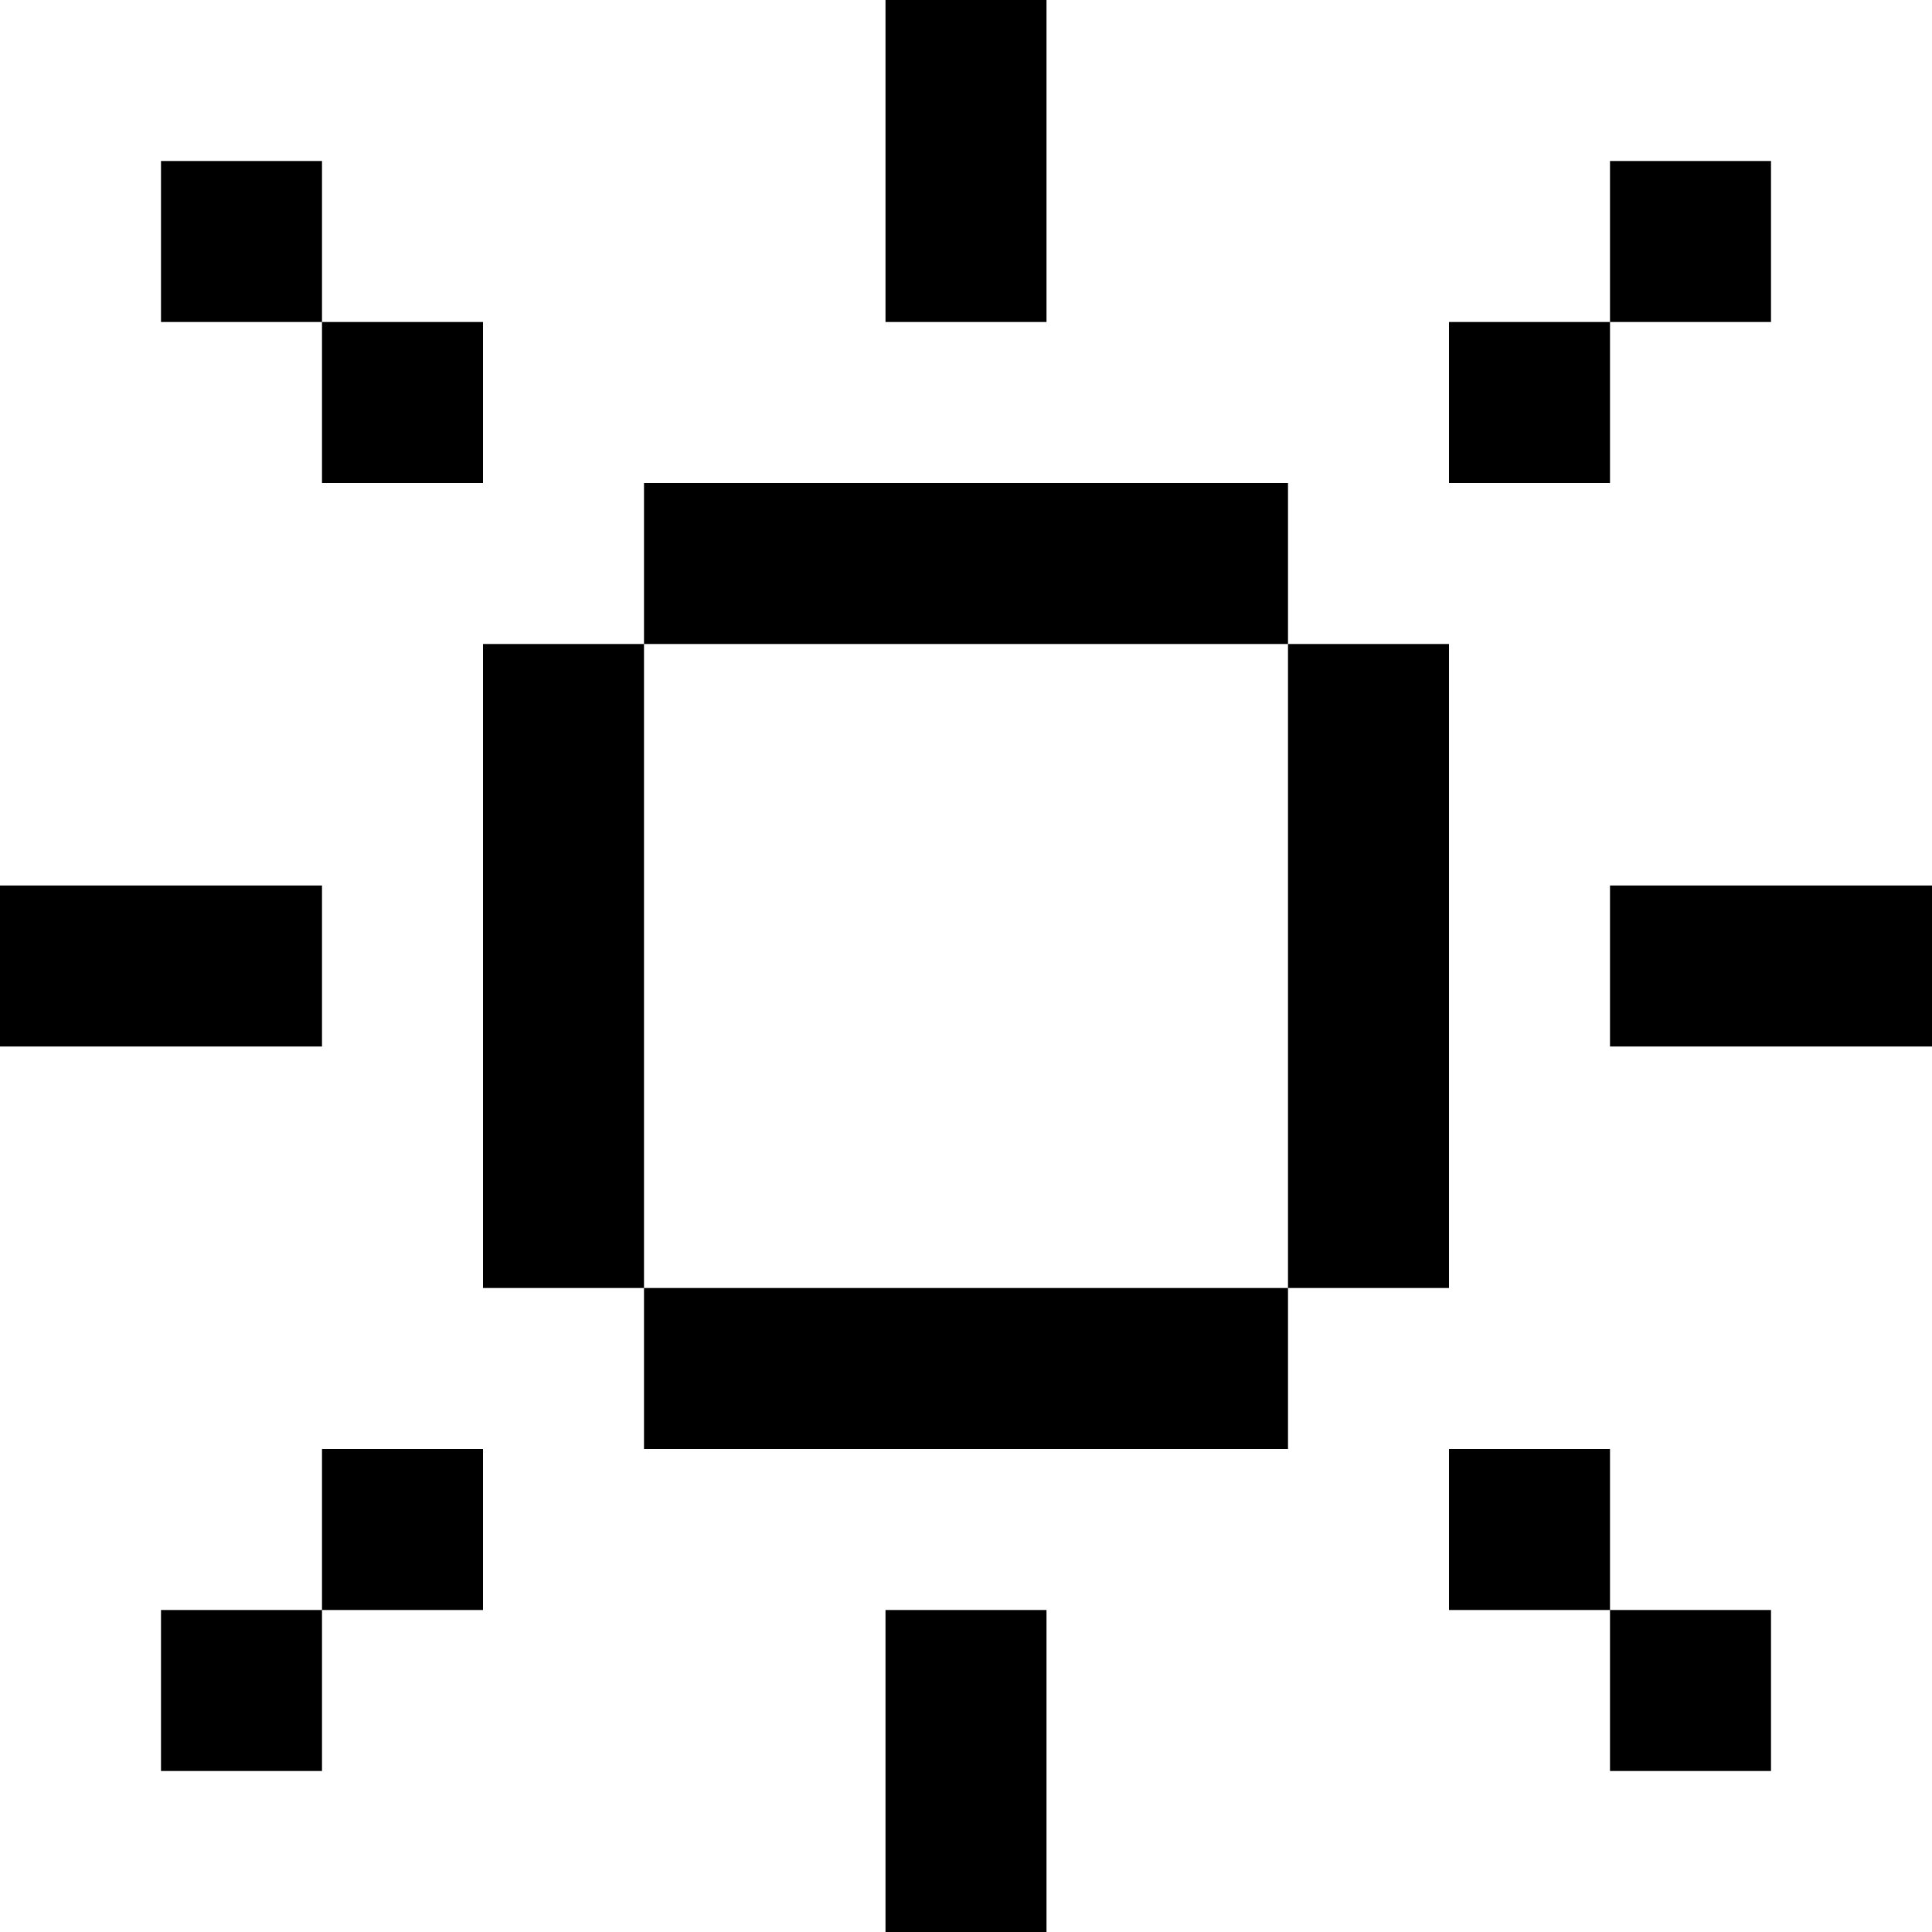
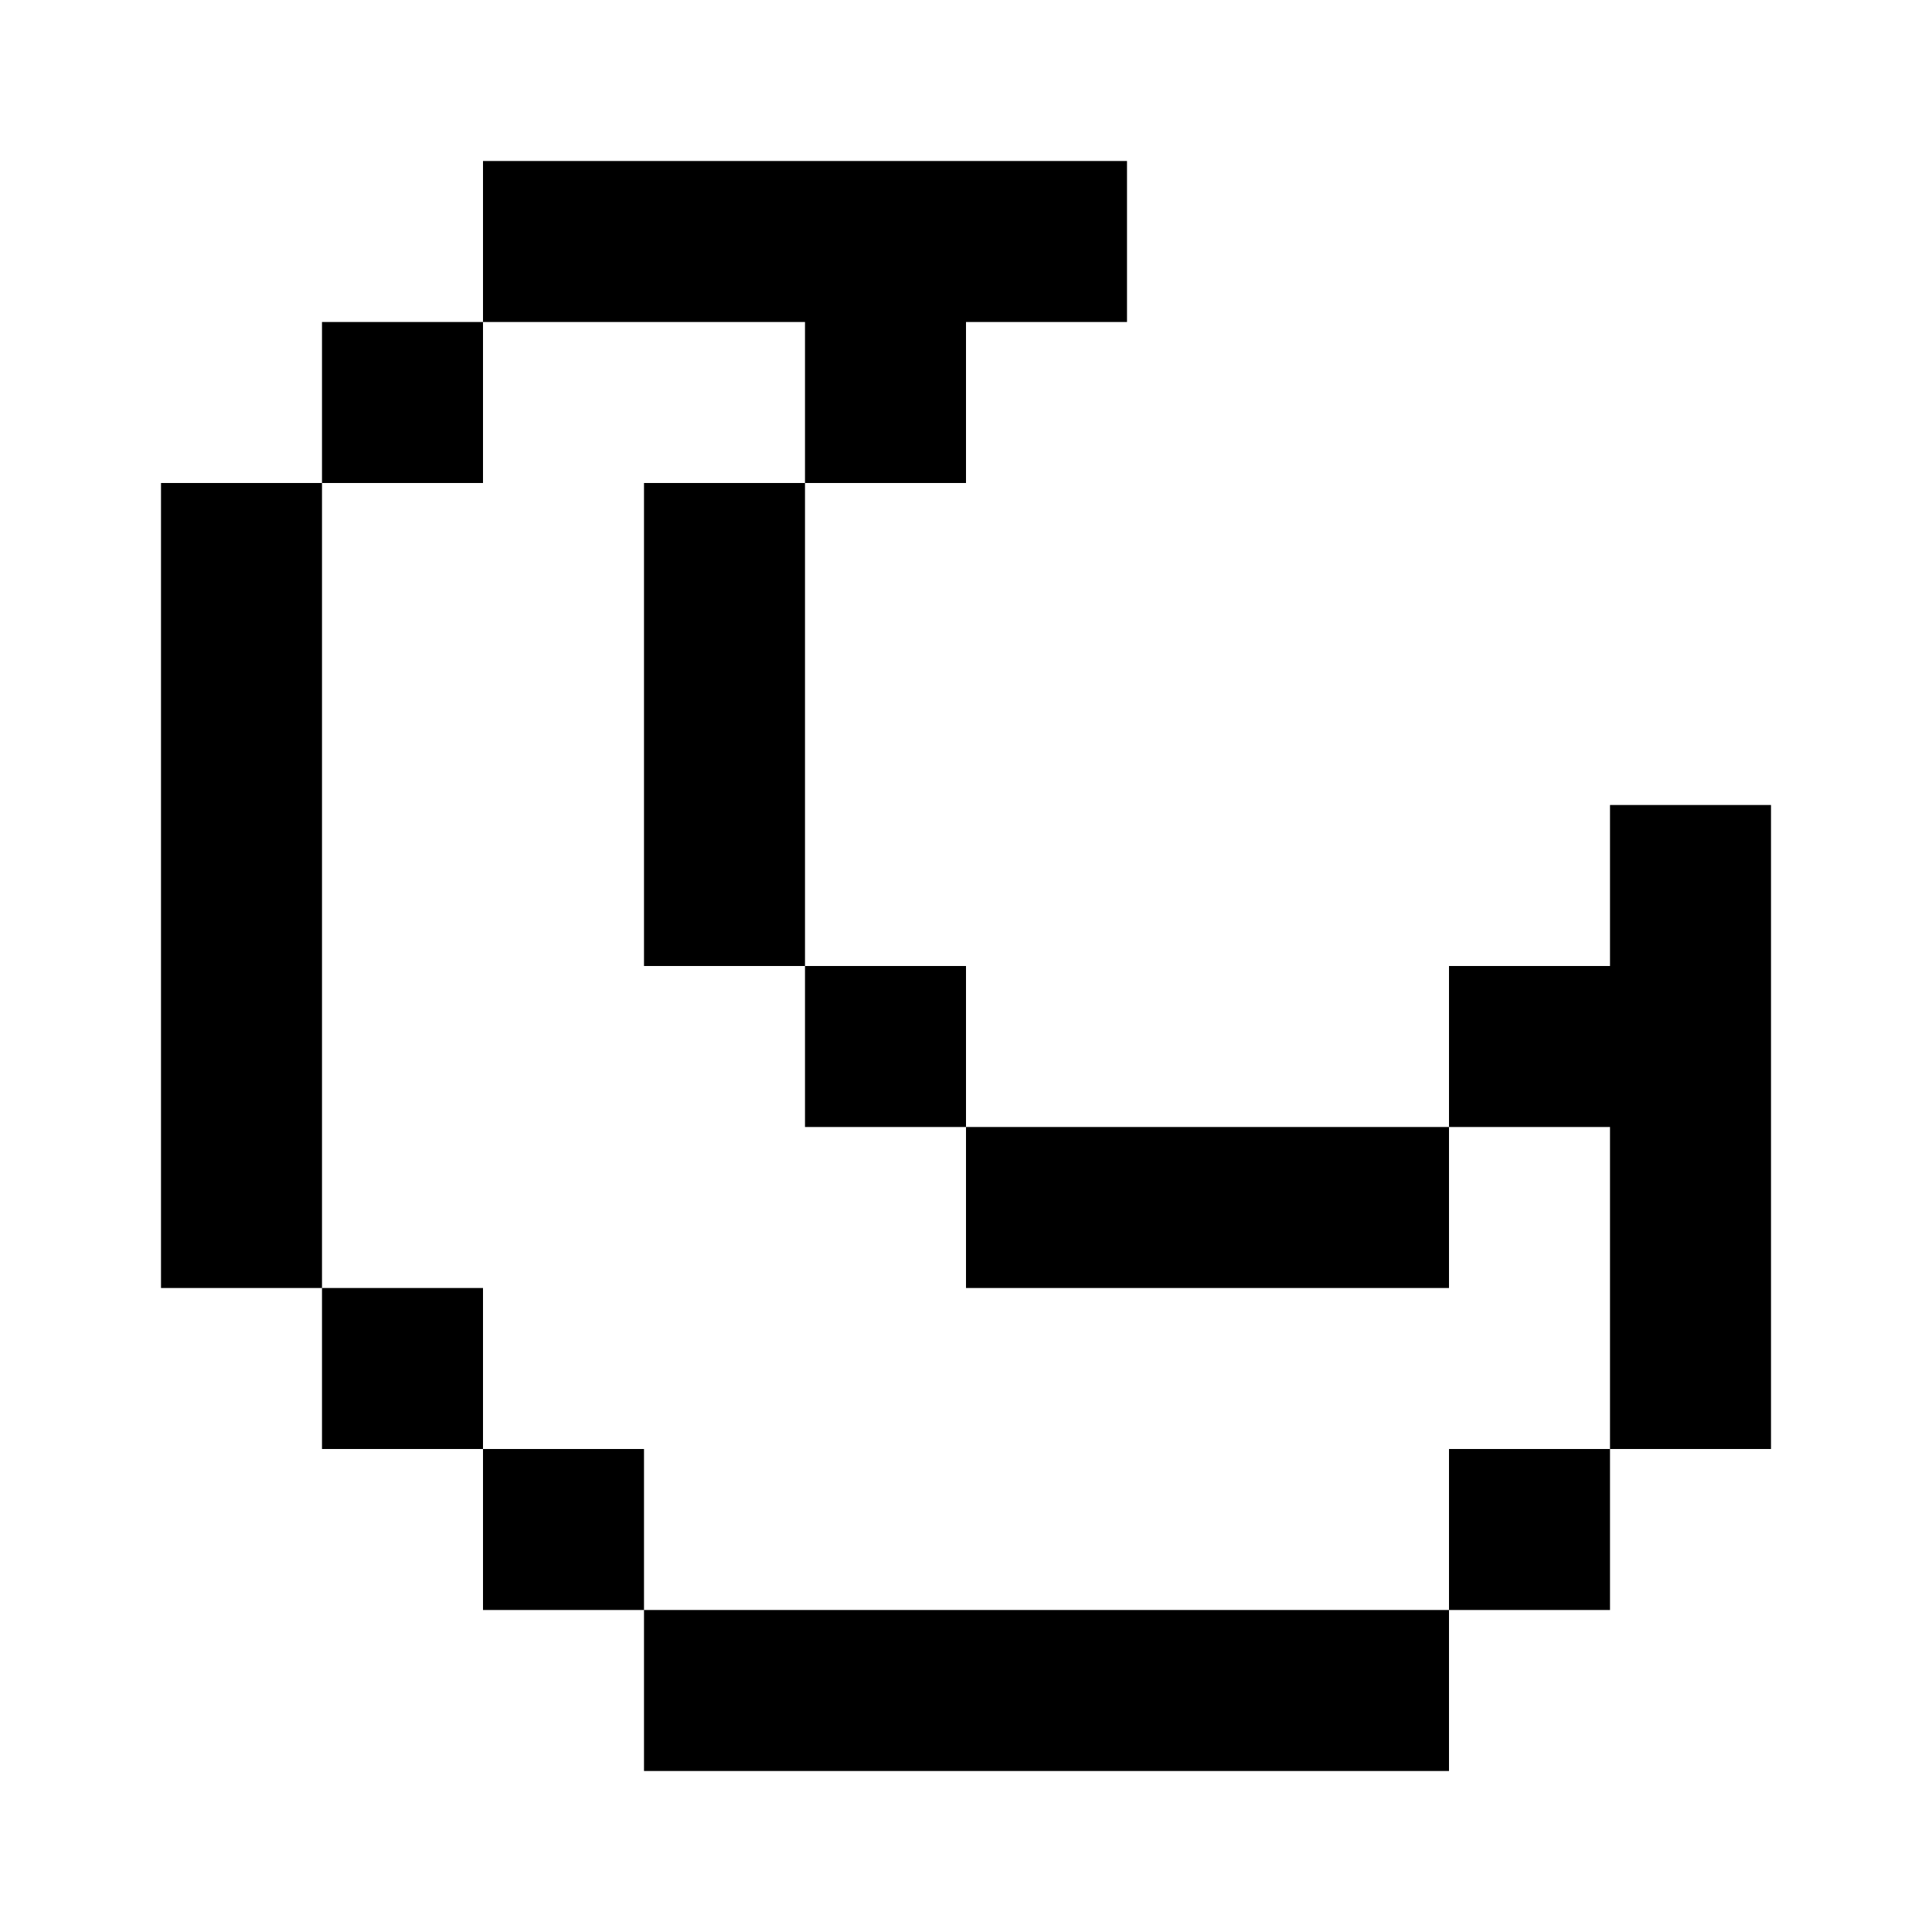
<svg xmlns="http://www.w3.org/2000/svg" fill="currentColor" viewBox="0 0 24 24">
-   <path d="M13 0h-2v4h2V0ZM0 11v2h4v-2H0Zm24 0v2h-4v-2h4ZM13 24h-2v-4h2v4ZM8 6h8v2H8V6ZM6 8h2v8H6V8Zm2 10v-2h8v2H8Zm10-2h-2V8h2v8Zm2-14h2v2h-2V2Zm0 2v2h-2V4h2Zm2 18h-2v-2h2v2Zm-2-2h-2v-2h2v2ZM4 2H2v2h2v2h2V4H4V2ZM2 22h2v-2h2v-2H4v2H2v2Z" />
+   <path d="M6 2h8v2h-2v2h-2V4H6V2ZM4 6V4h2v2H4Zm0 10H2V6h2v10Zm2 2H4v-2h2v2Zm2 2H6v-2h2v2Zm10 0v2H8v-2h10Zm2-2v2h-2v-2h2Zm-2-4h2v4h2v-8h-2v2h-2v2Zm-6 0v2h6v-2h-6Zm-2-2h2v2h-2v-2Zm0 0V6H8v6h2Z" />
</svg>
